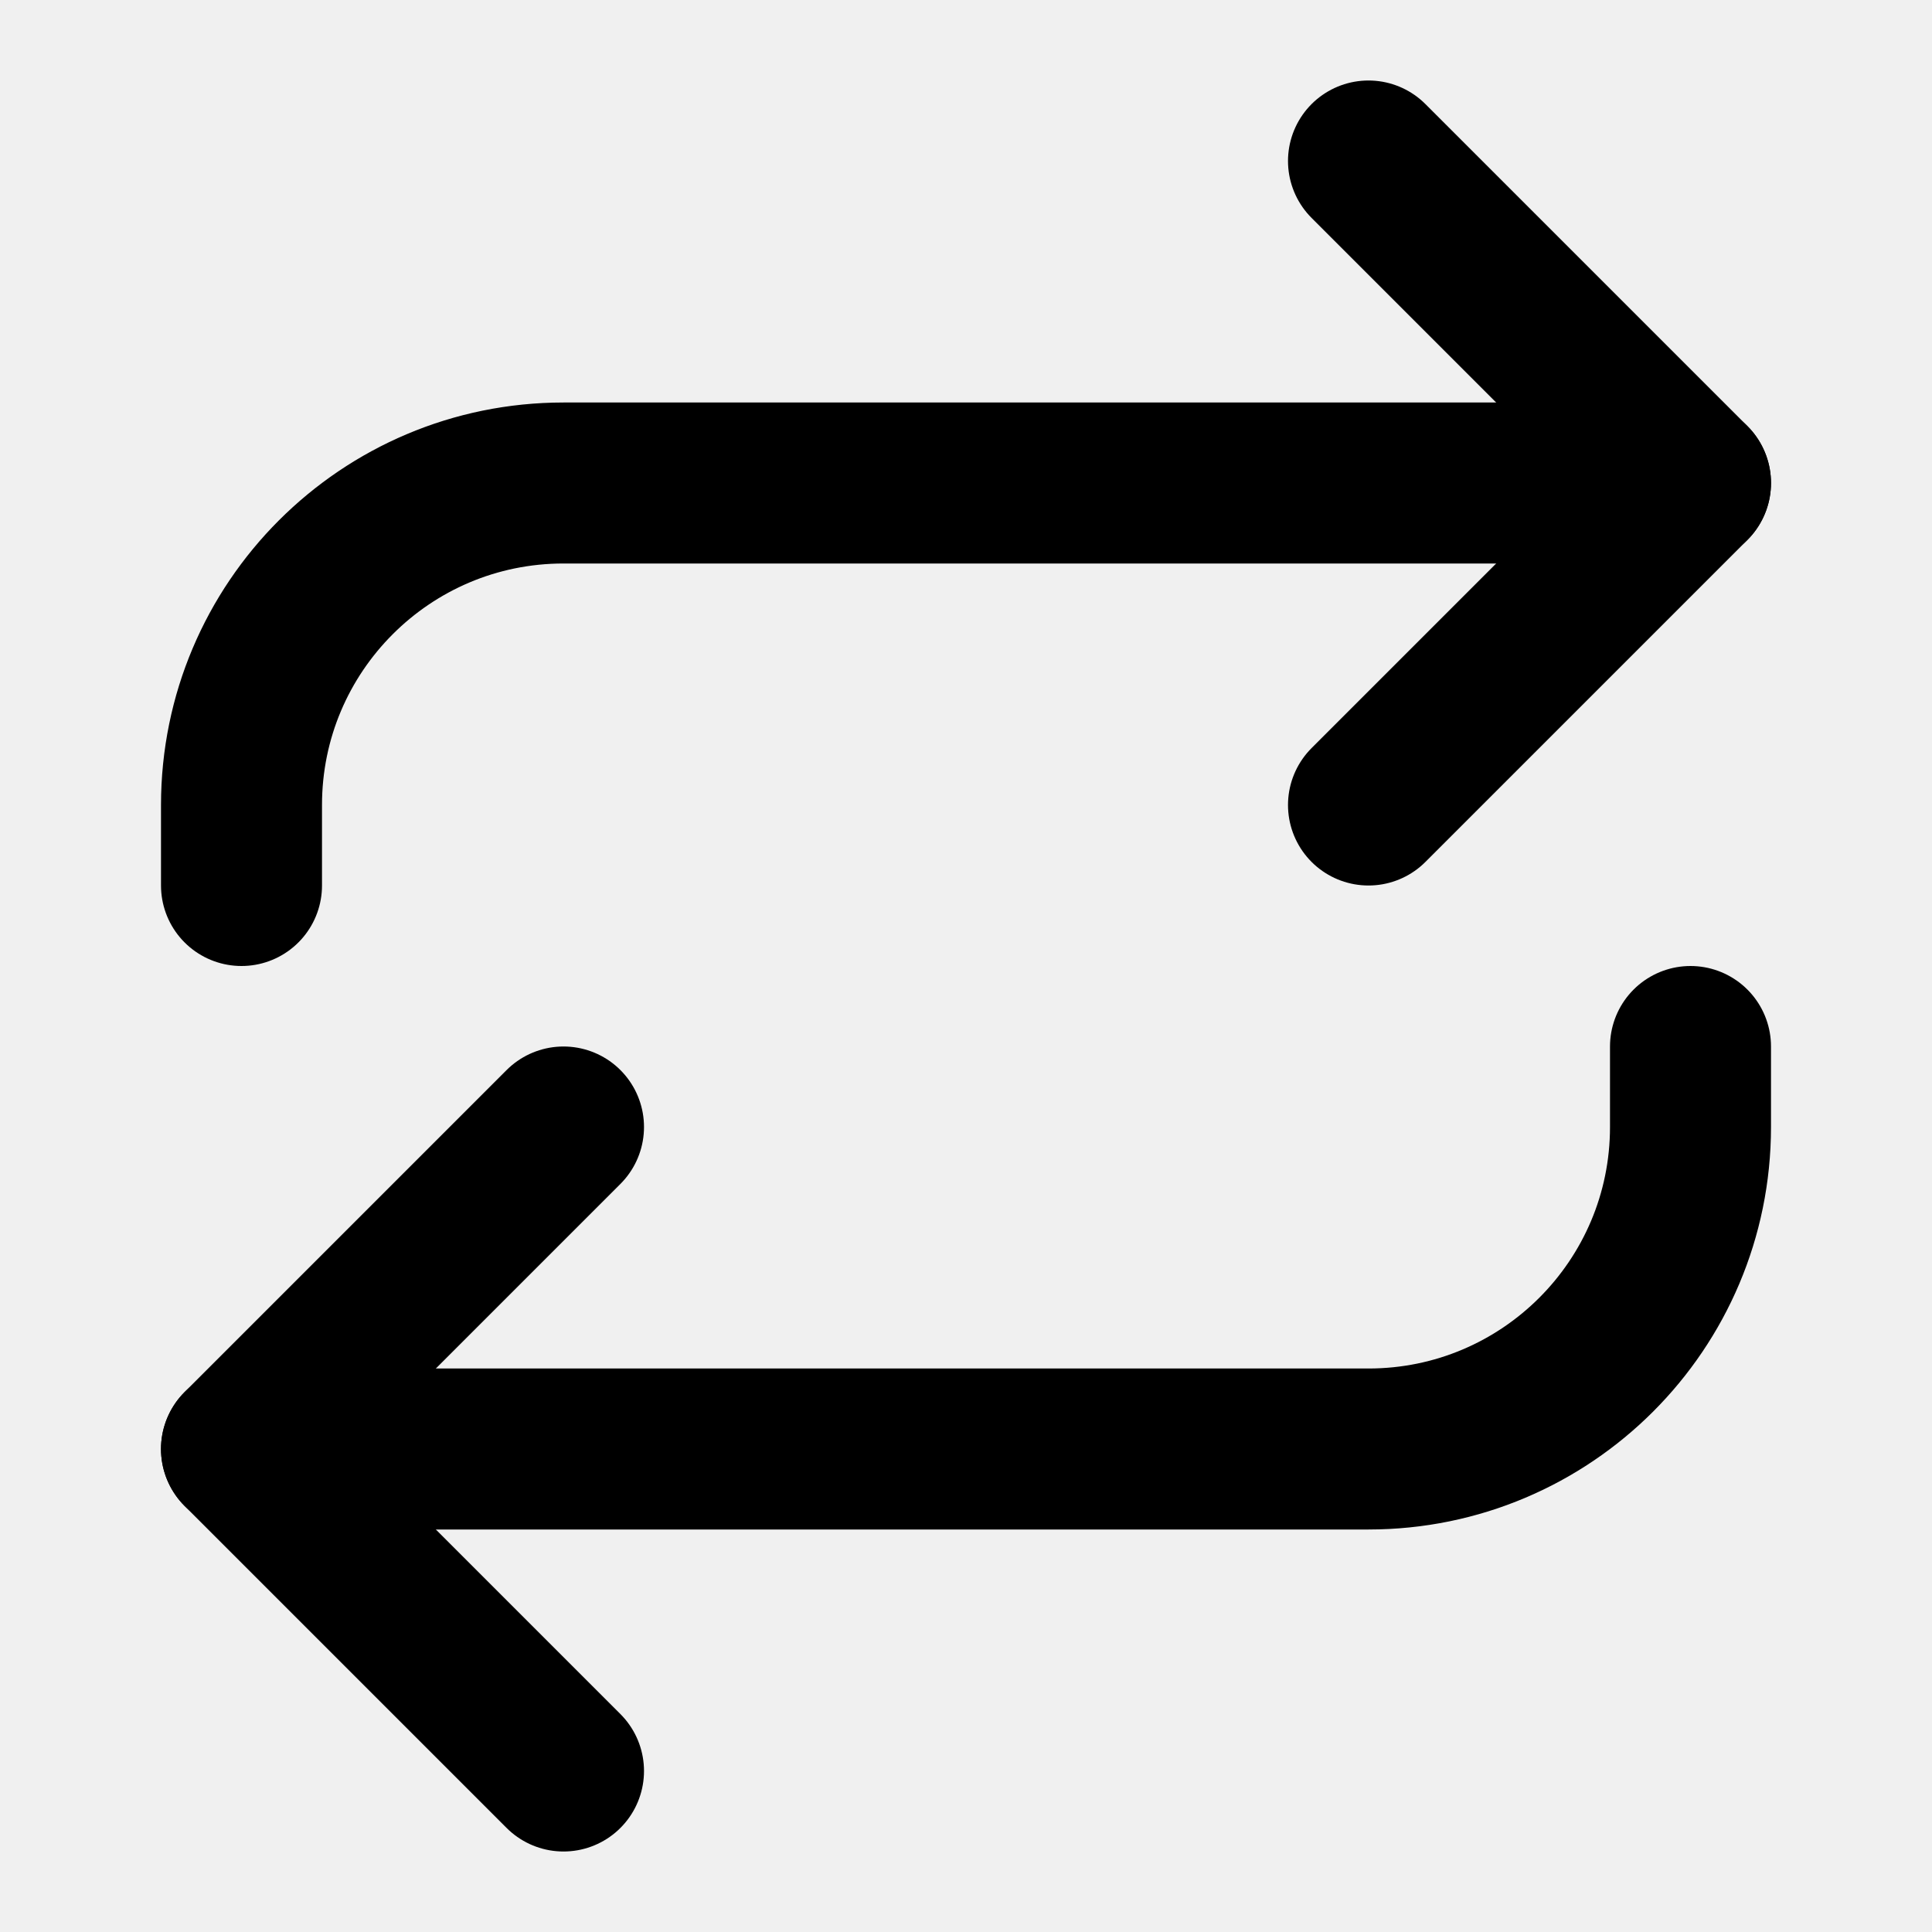
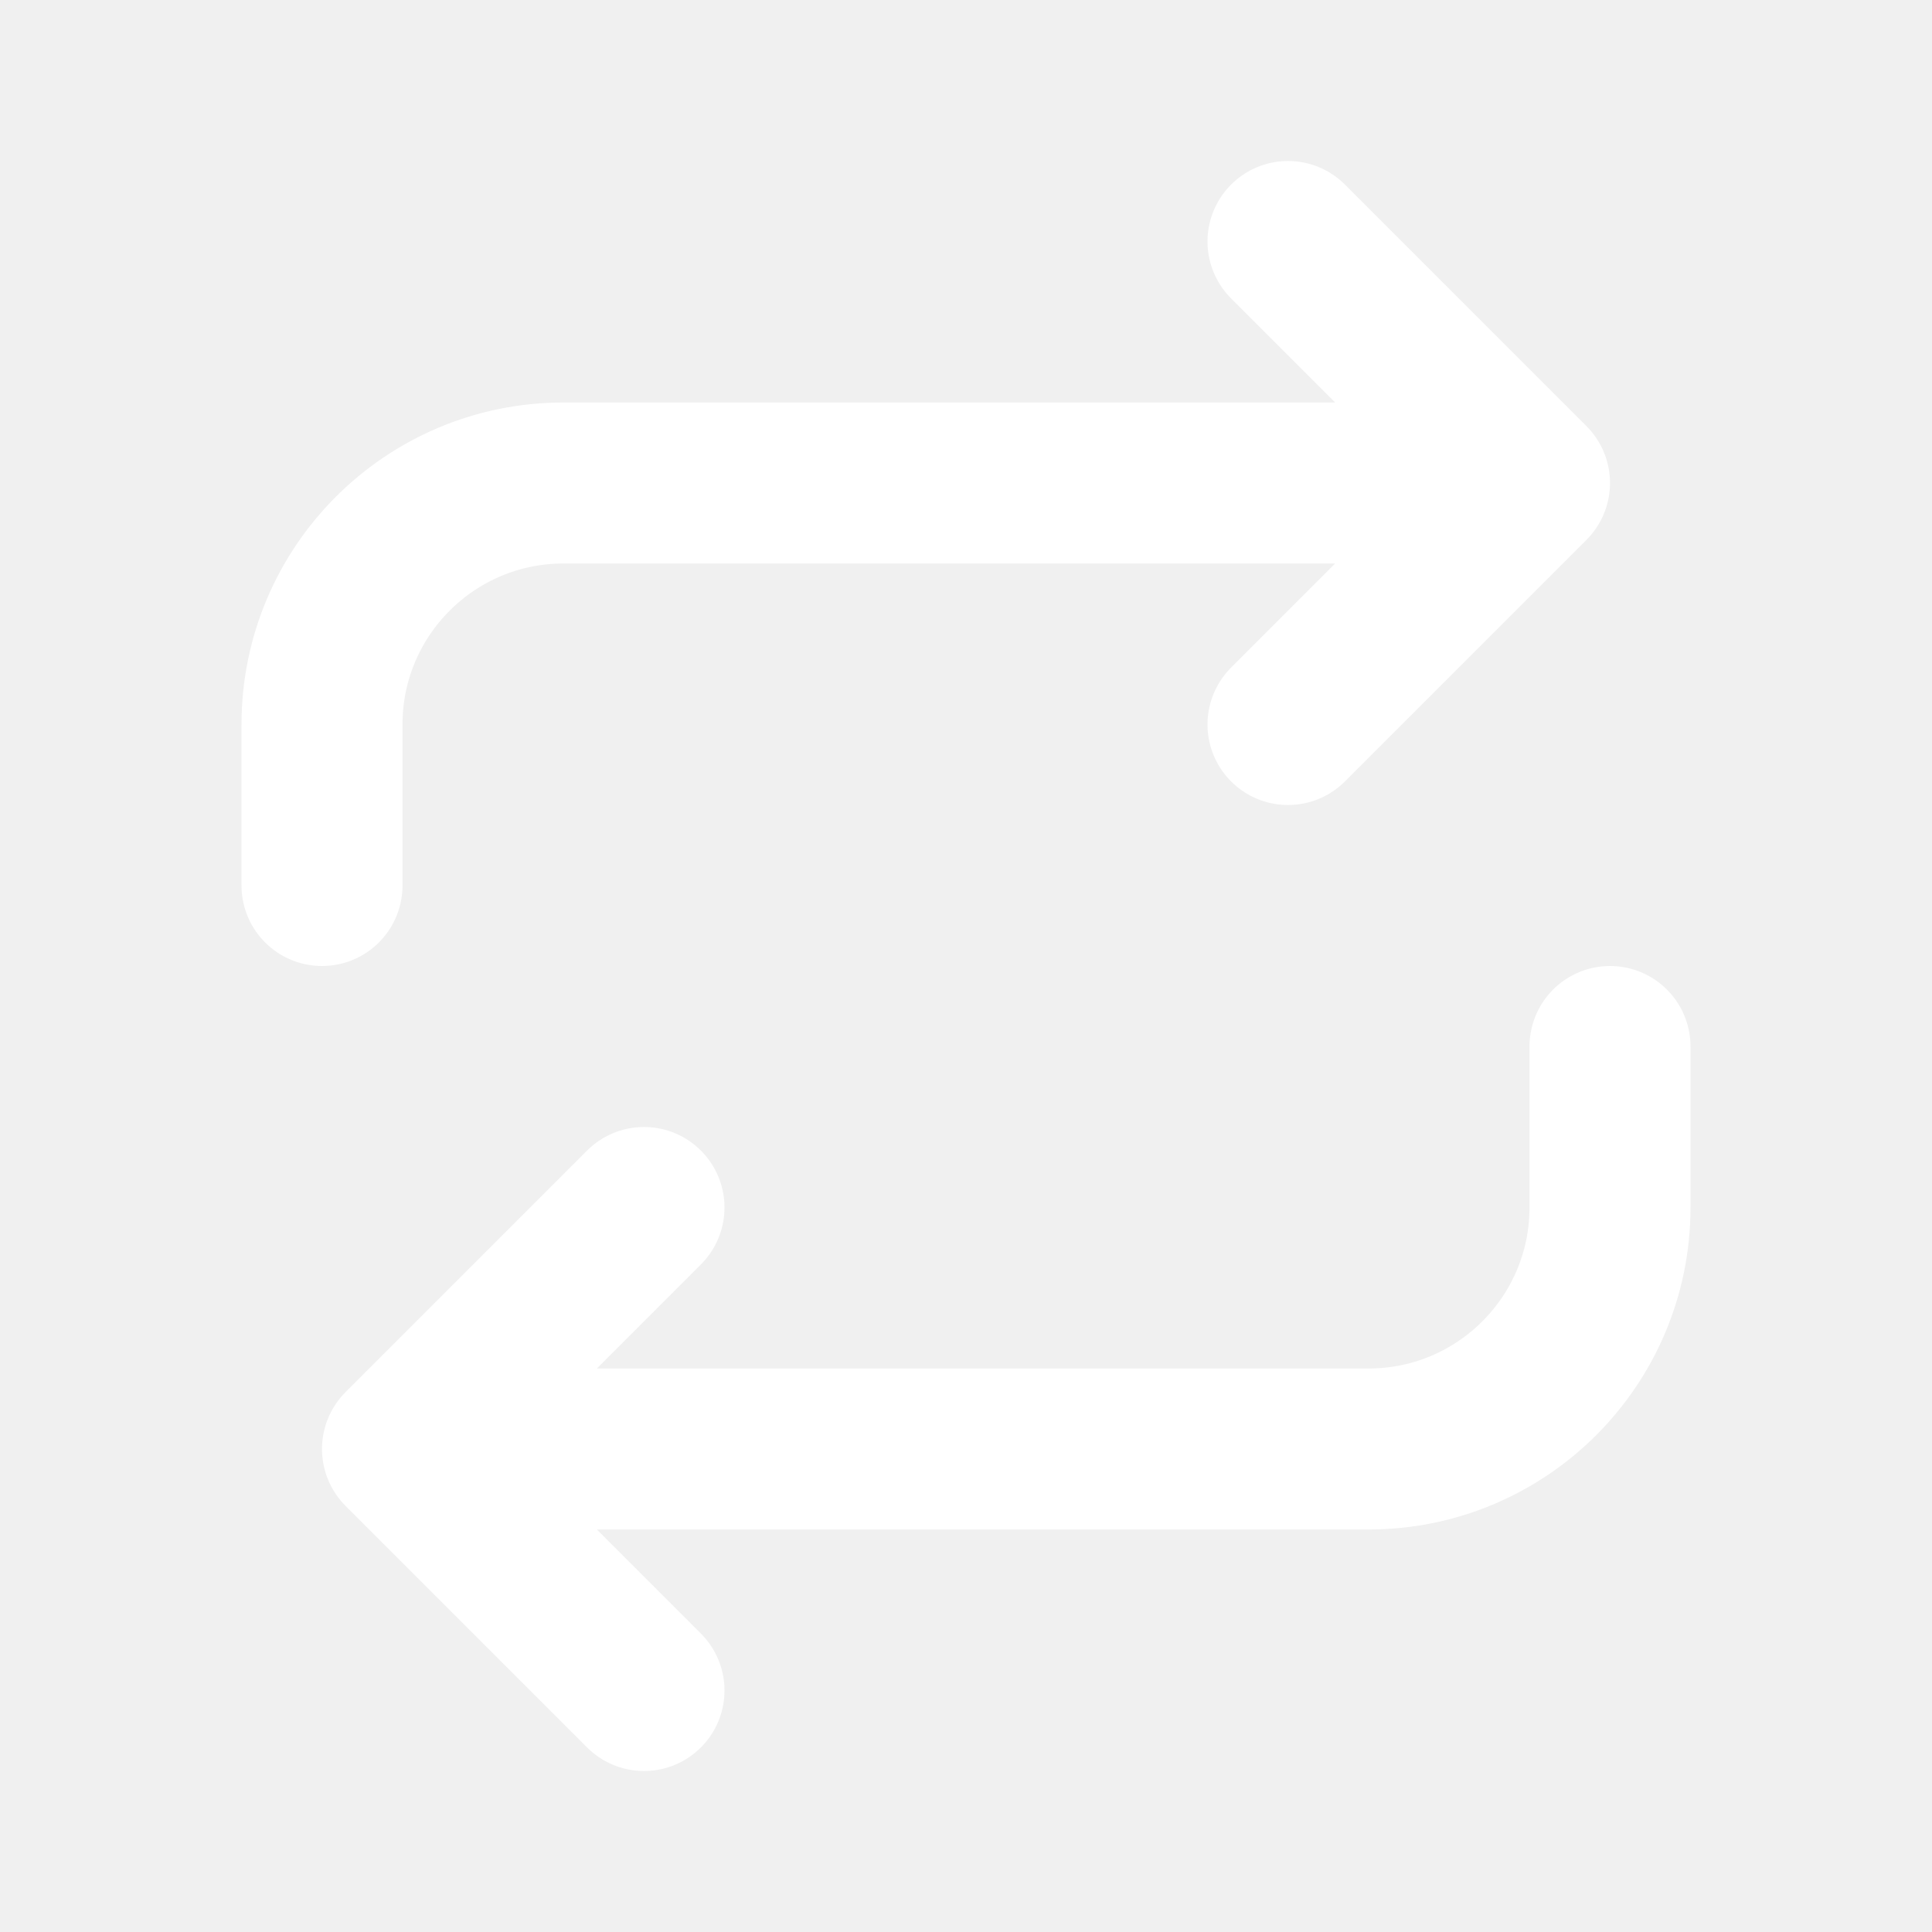
- <svg xmlns="http://www.w3.org/2000/svg" width="24" height="24" viewBox="0 0 24 24" fill="none" stroke="currentColor" stroke-width="2" stroke-linecap="round" stroke-linejoin="round" class="lucide lucide-repeat-icon lucide-repeat">
-   <path d="m17 2 4 4-4 4" />
-   <path d="M3 11v-1a4 4 0 0 1 4-4h14" />
-   <path d="m7 22-4-4 4-4" />
-   <path d="M21 13v1a4 4 0 0 1-4 4H3" />
+ <svg xmlns="http://www.w3.org/2000/svg" width="24" height="24" viewBox="0 0 24 24" fill="none" stroke="white" stroke-width="2" stroke-linecap="round" stroke-linejoin="round">
+   <path d="M4 11V9a3 3 0 0 1 3-3h12M16 3l3 3-3 3M20 13v2a3 3 0 0 1-3 3H5M8 21l-3-3 3-3" />
</svg>
